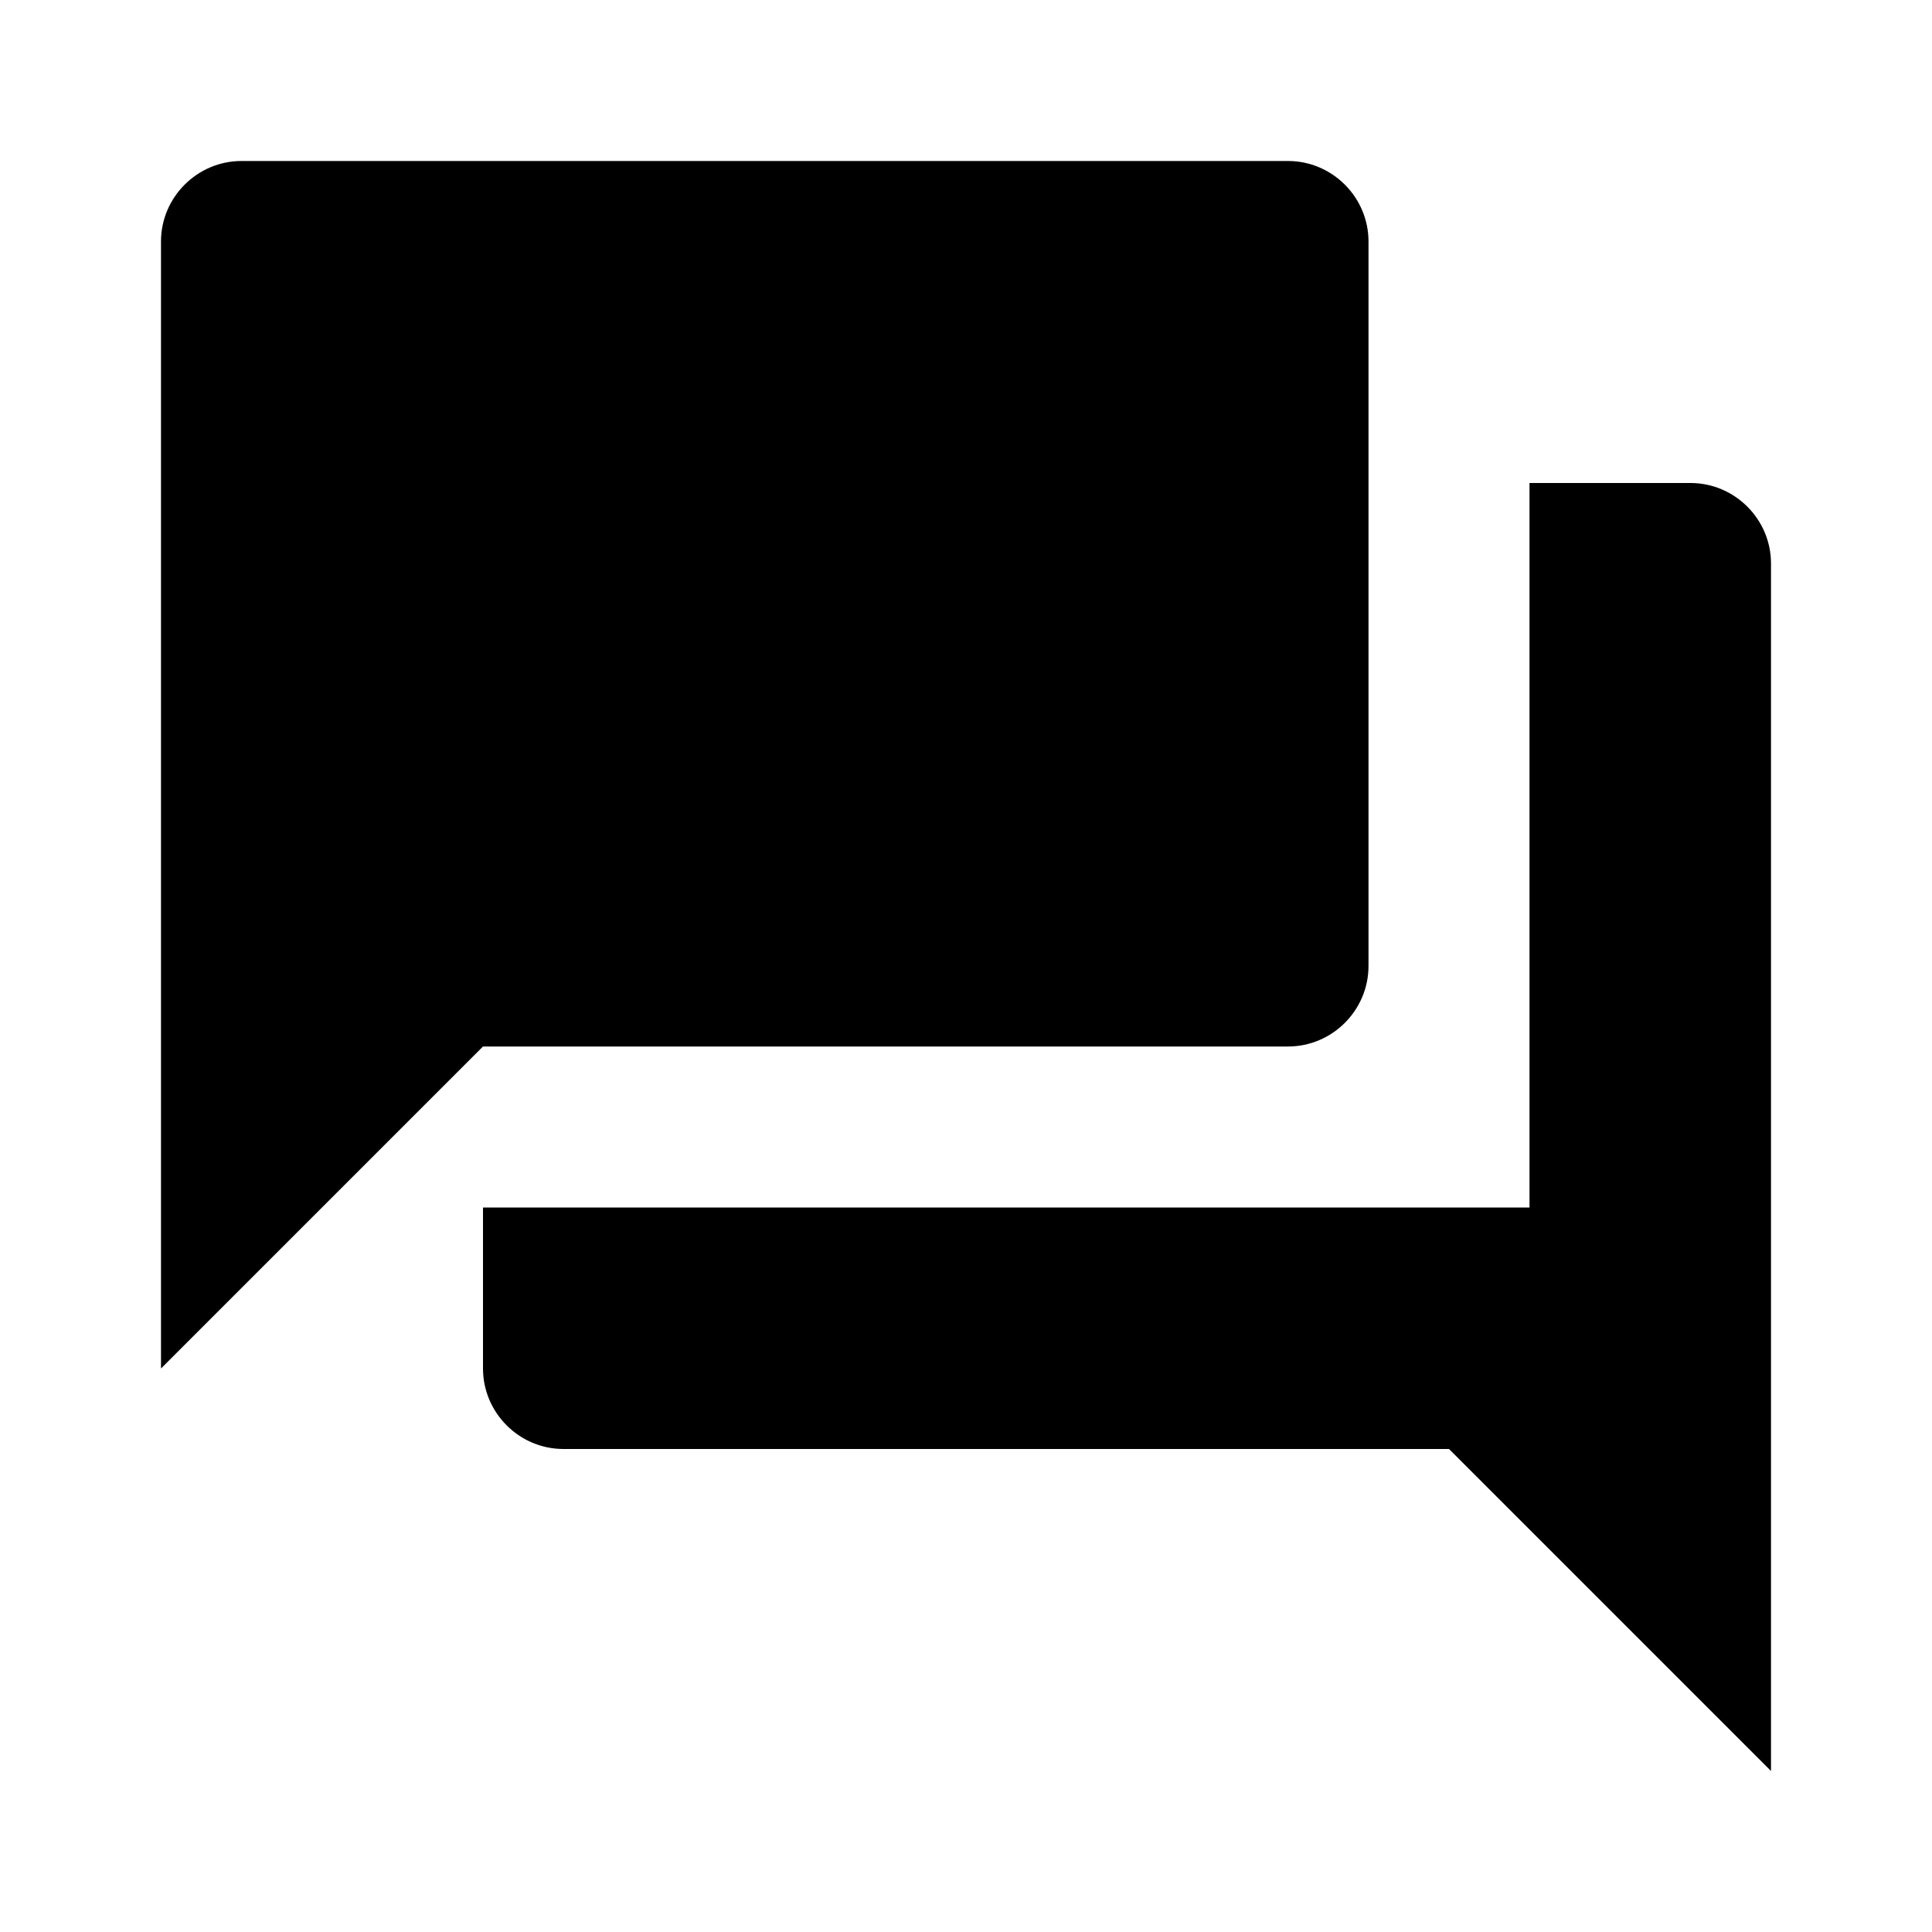
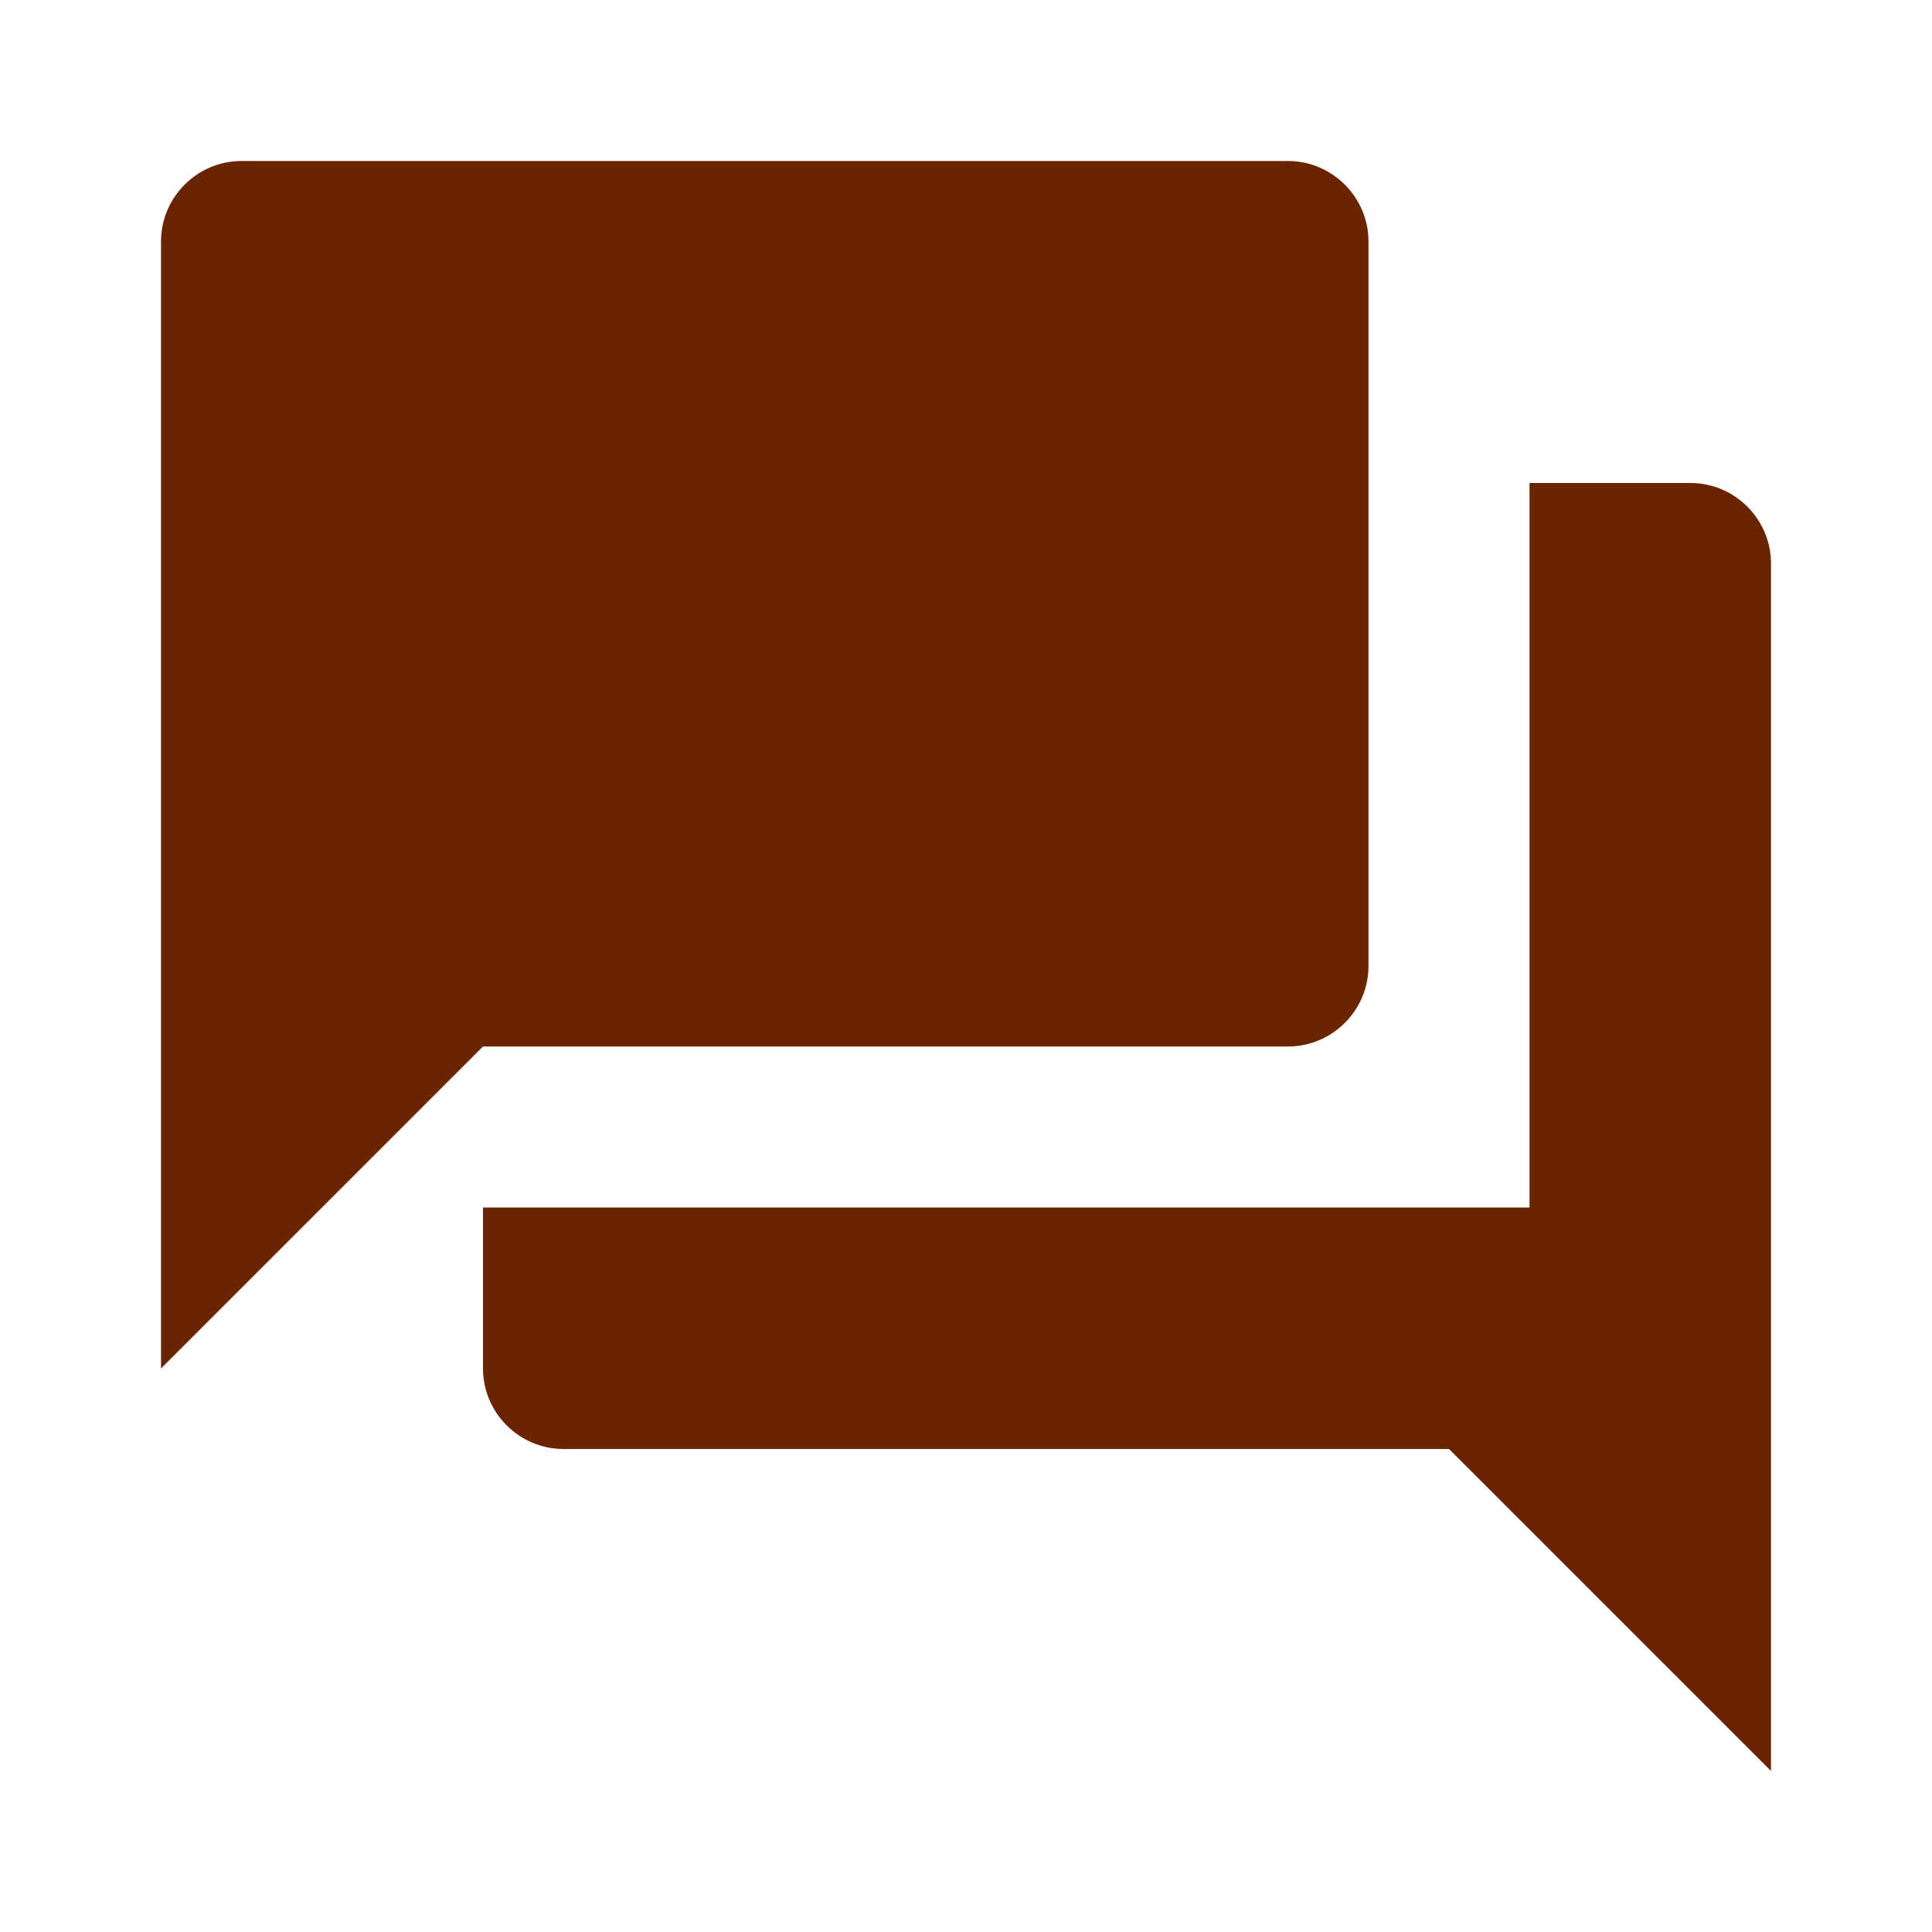
- <svg xmlns="http://www.w3.org/2000/svg" height="24" viewBox="0 0 24 24" width="24">
+ <svg xmlns="http://www.w3.org/2000/svg" height="24" viewBox="0 0 24 24" width="24" fill="rgb(106, 37, 0)">
  <path d="M0 0h24v24H0z" fill="none" />
  <path d="M21 6h-2v9H6v2c0 .55.45 1 1 1h11l4 4V7c0-.55-.45-1-1-1zm-4 6V3c0-.55-.45-1-1-1H3c-.55 0-1 .45-1 1v14l4-4h10c.55 0 1-.45 1-1z" />
</svg>
